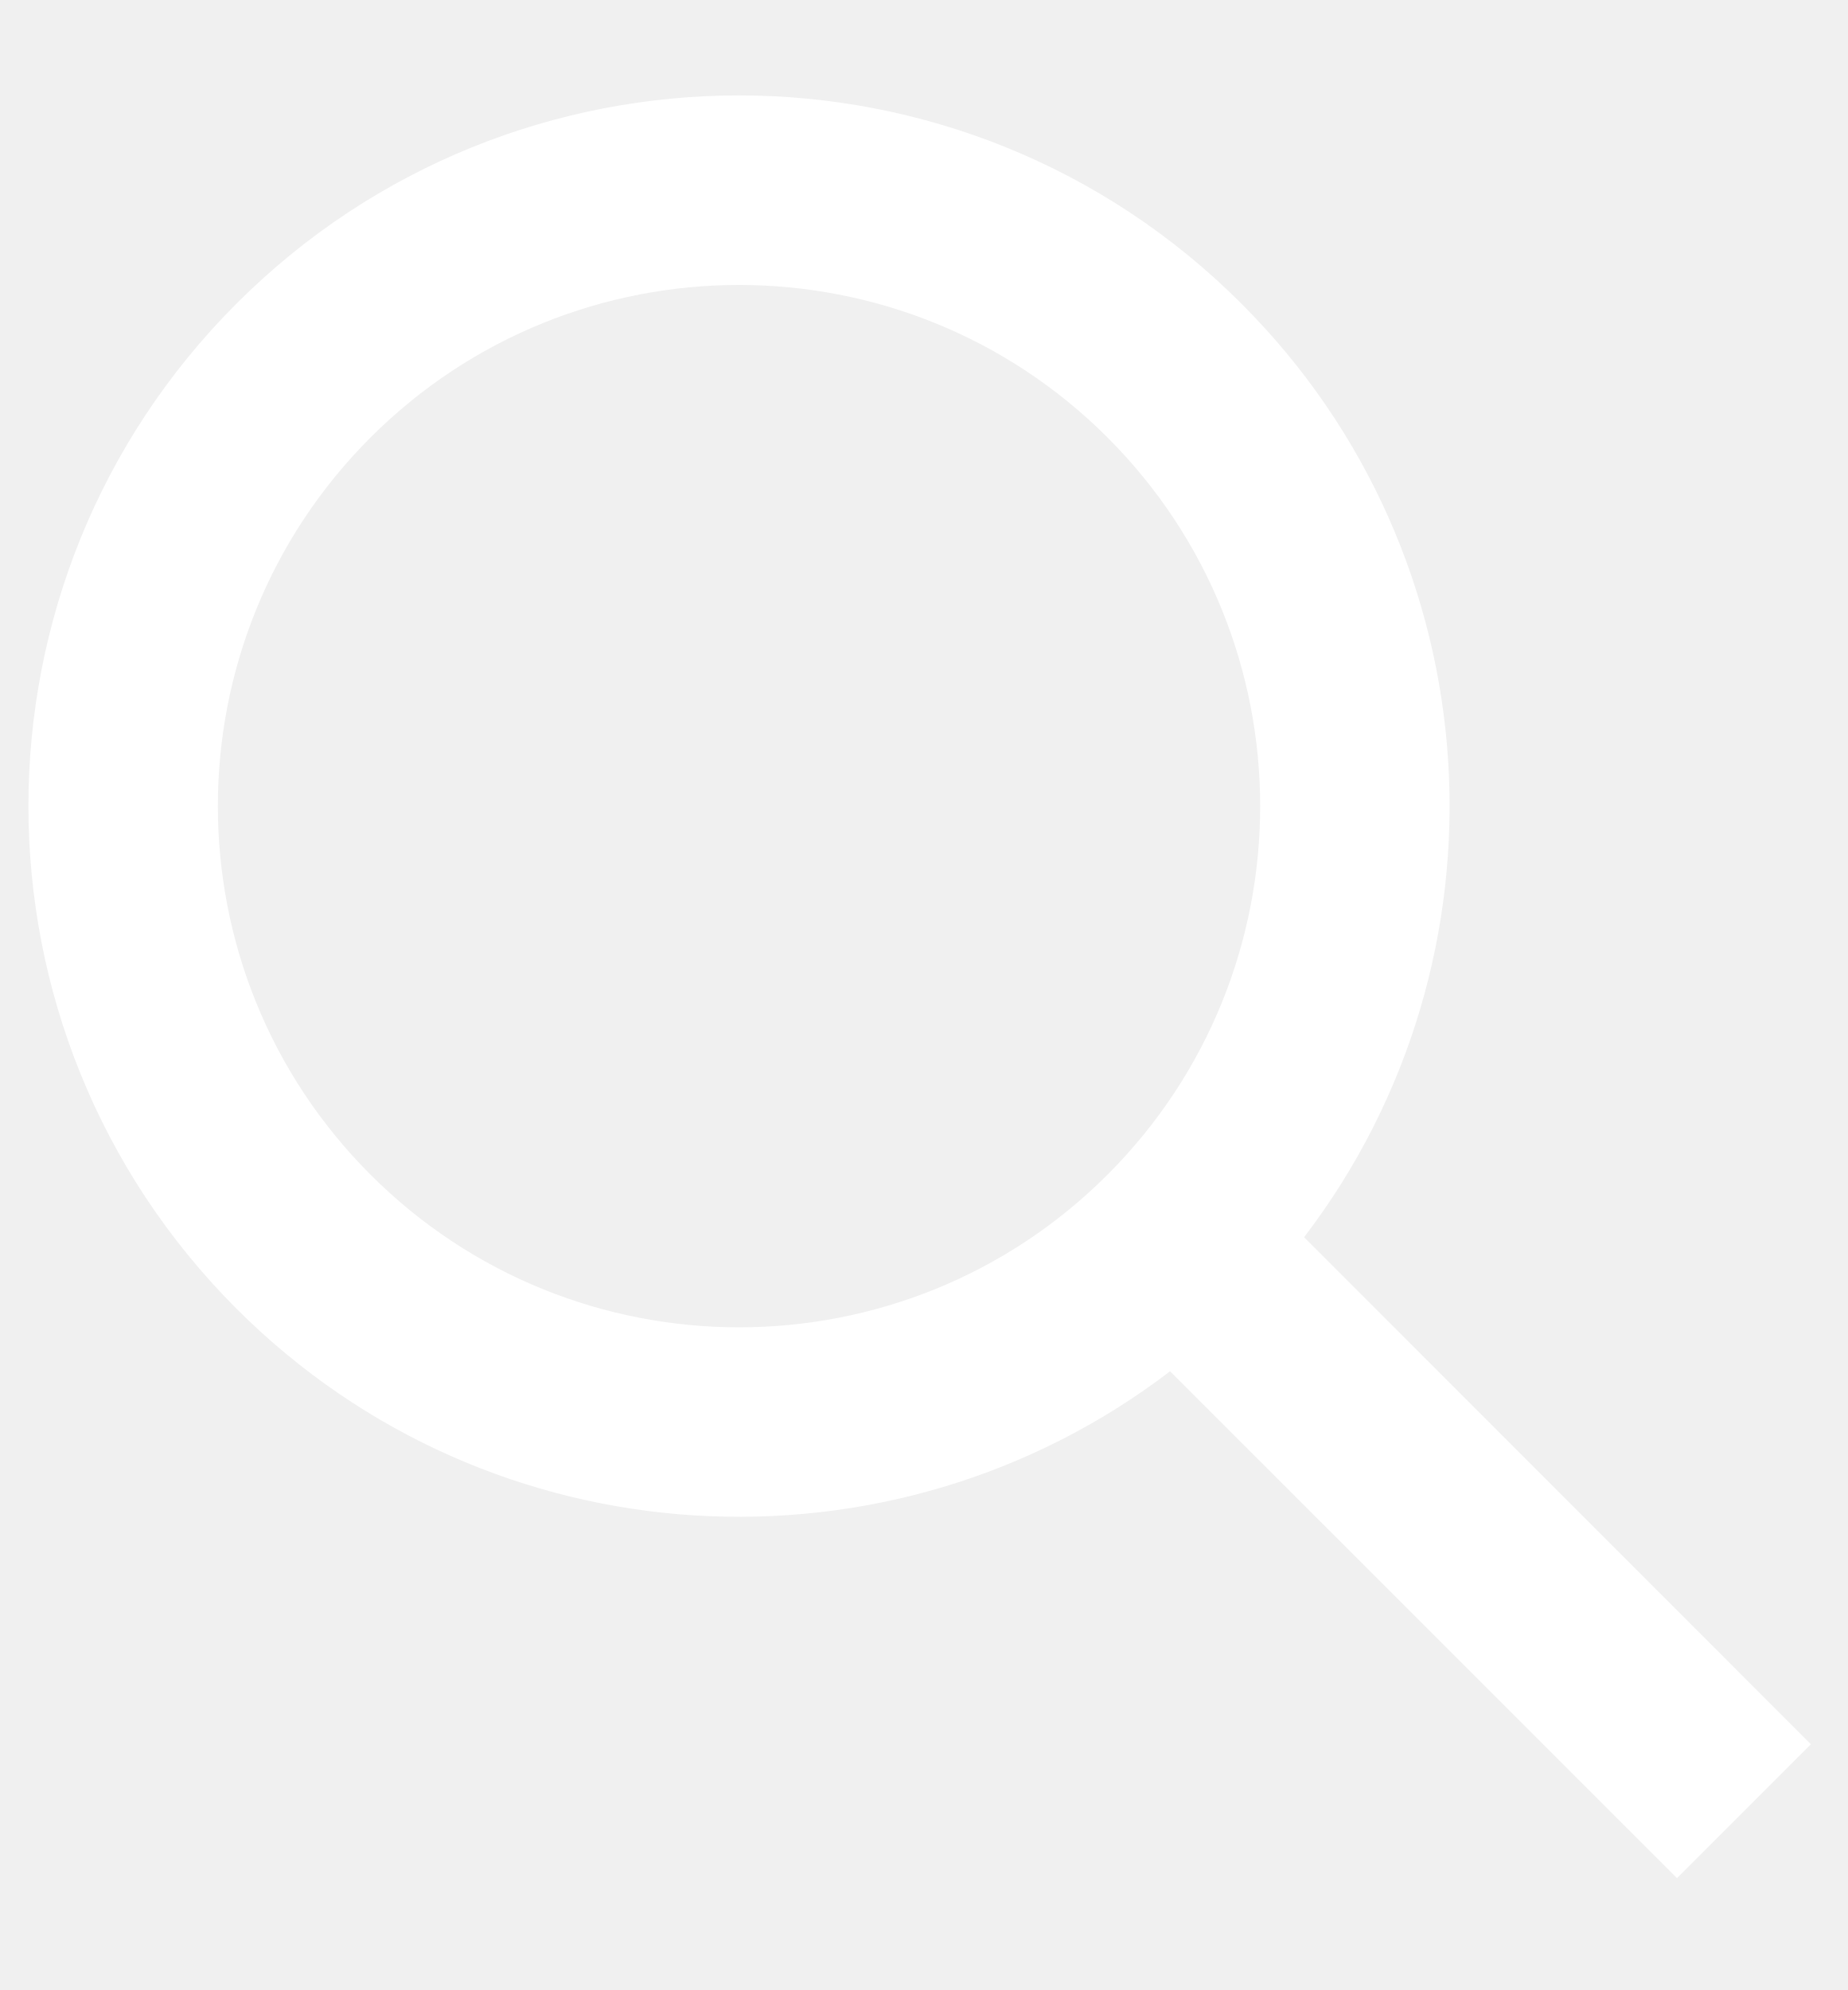
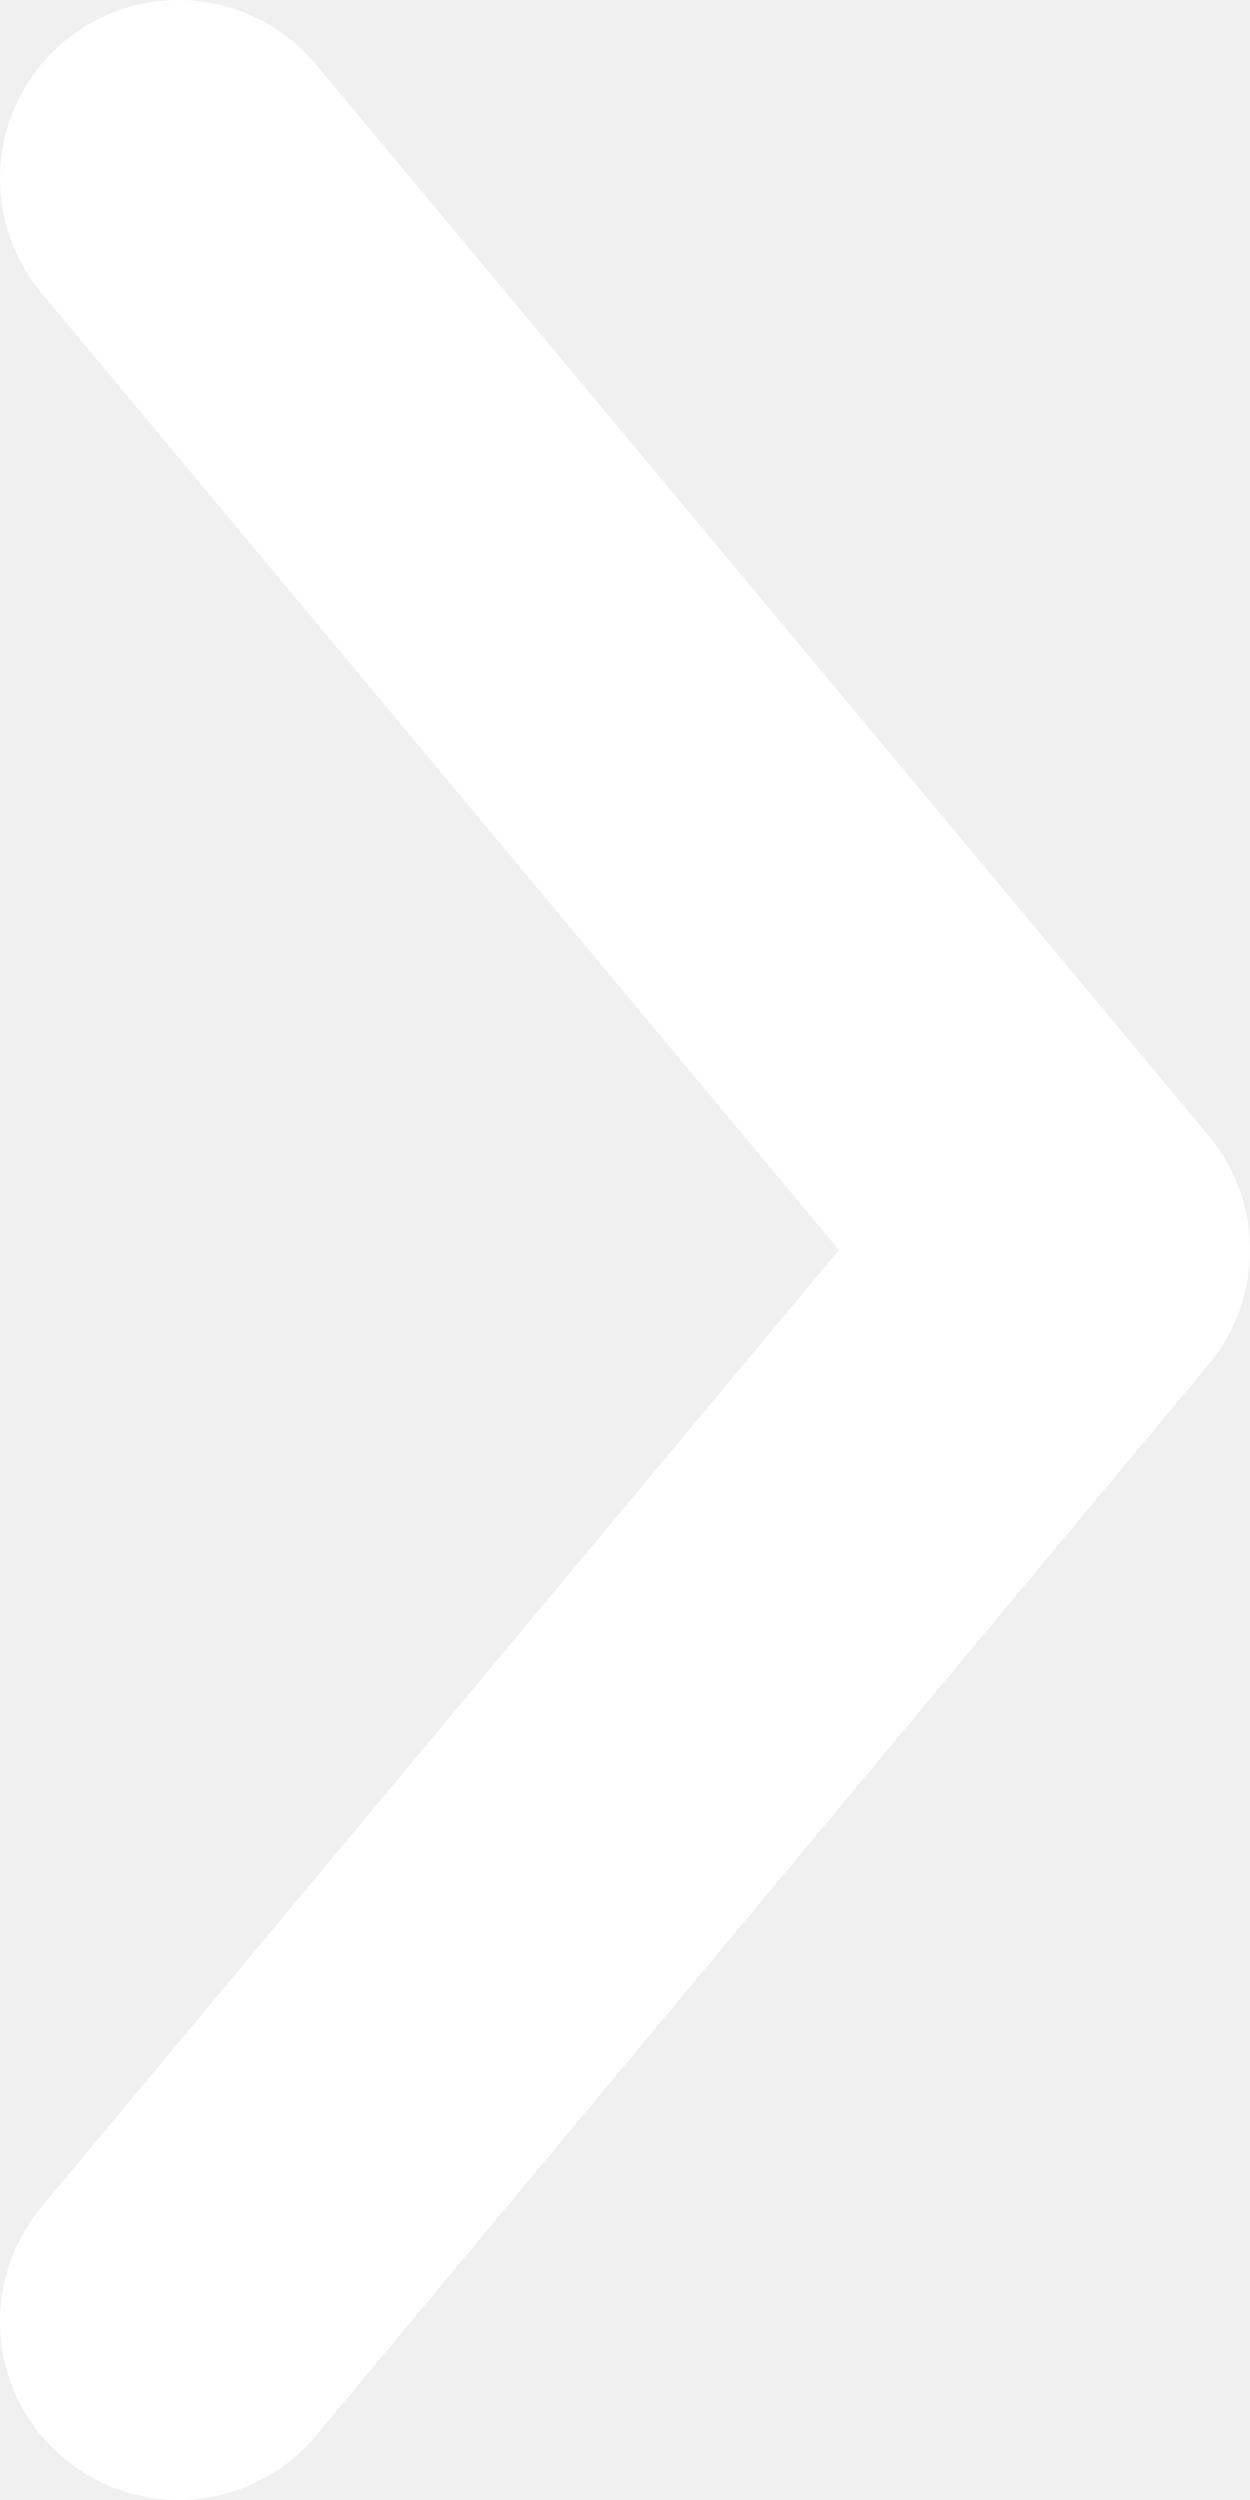
- <svg xmlns="http://www.w3.org/2000/svg" width="13" height="14" viewBox="0 0 13 14" fill="none">
-   <path fill-rule="evenodd" clip-rule="evenodd" d="M7.793 8.264C6.361 9.696 4.039 9.696 2.607 8.264C1.175 6.832 1.175 4.51 2.607 3.078C4.039 1.647 6.361 1.647 7.793 3.078C9.225 4.51 9.225 6.832 7.793 8.264ZM8.233 9.647C6.273 11.146 3.457 10.999 1.664 9.207C-0.288 7.254 -0.288 4.088 1.664 2.136C3.617 0.183 6.783 0.183 8.735 2.136C10.528 3.928 10.675 6.744 9.176 8.704L12.742 12.271L11.8 13.213L8.233 9.647Z" fill="white" />
+ <svg xmlns="http://www.w3.org/2000/svg" width="7" height="14" viewBox="0 0 7 14" fill="none">
+   <path d="M1 13L6 7L1 1" stroke="white" stroke-width="2" stroke-linecap="round" stroke-linejoin="round" />
</svg>
